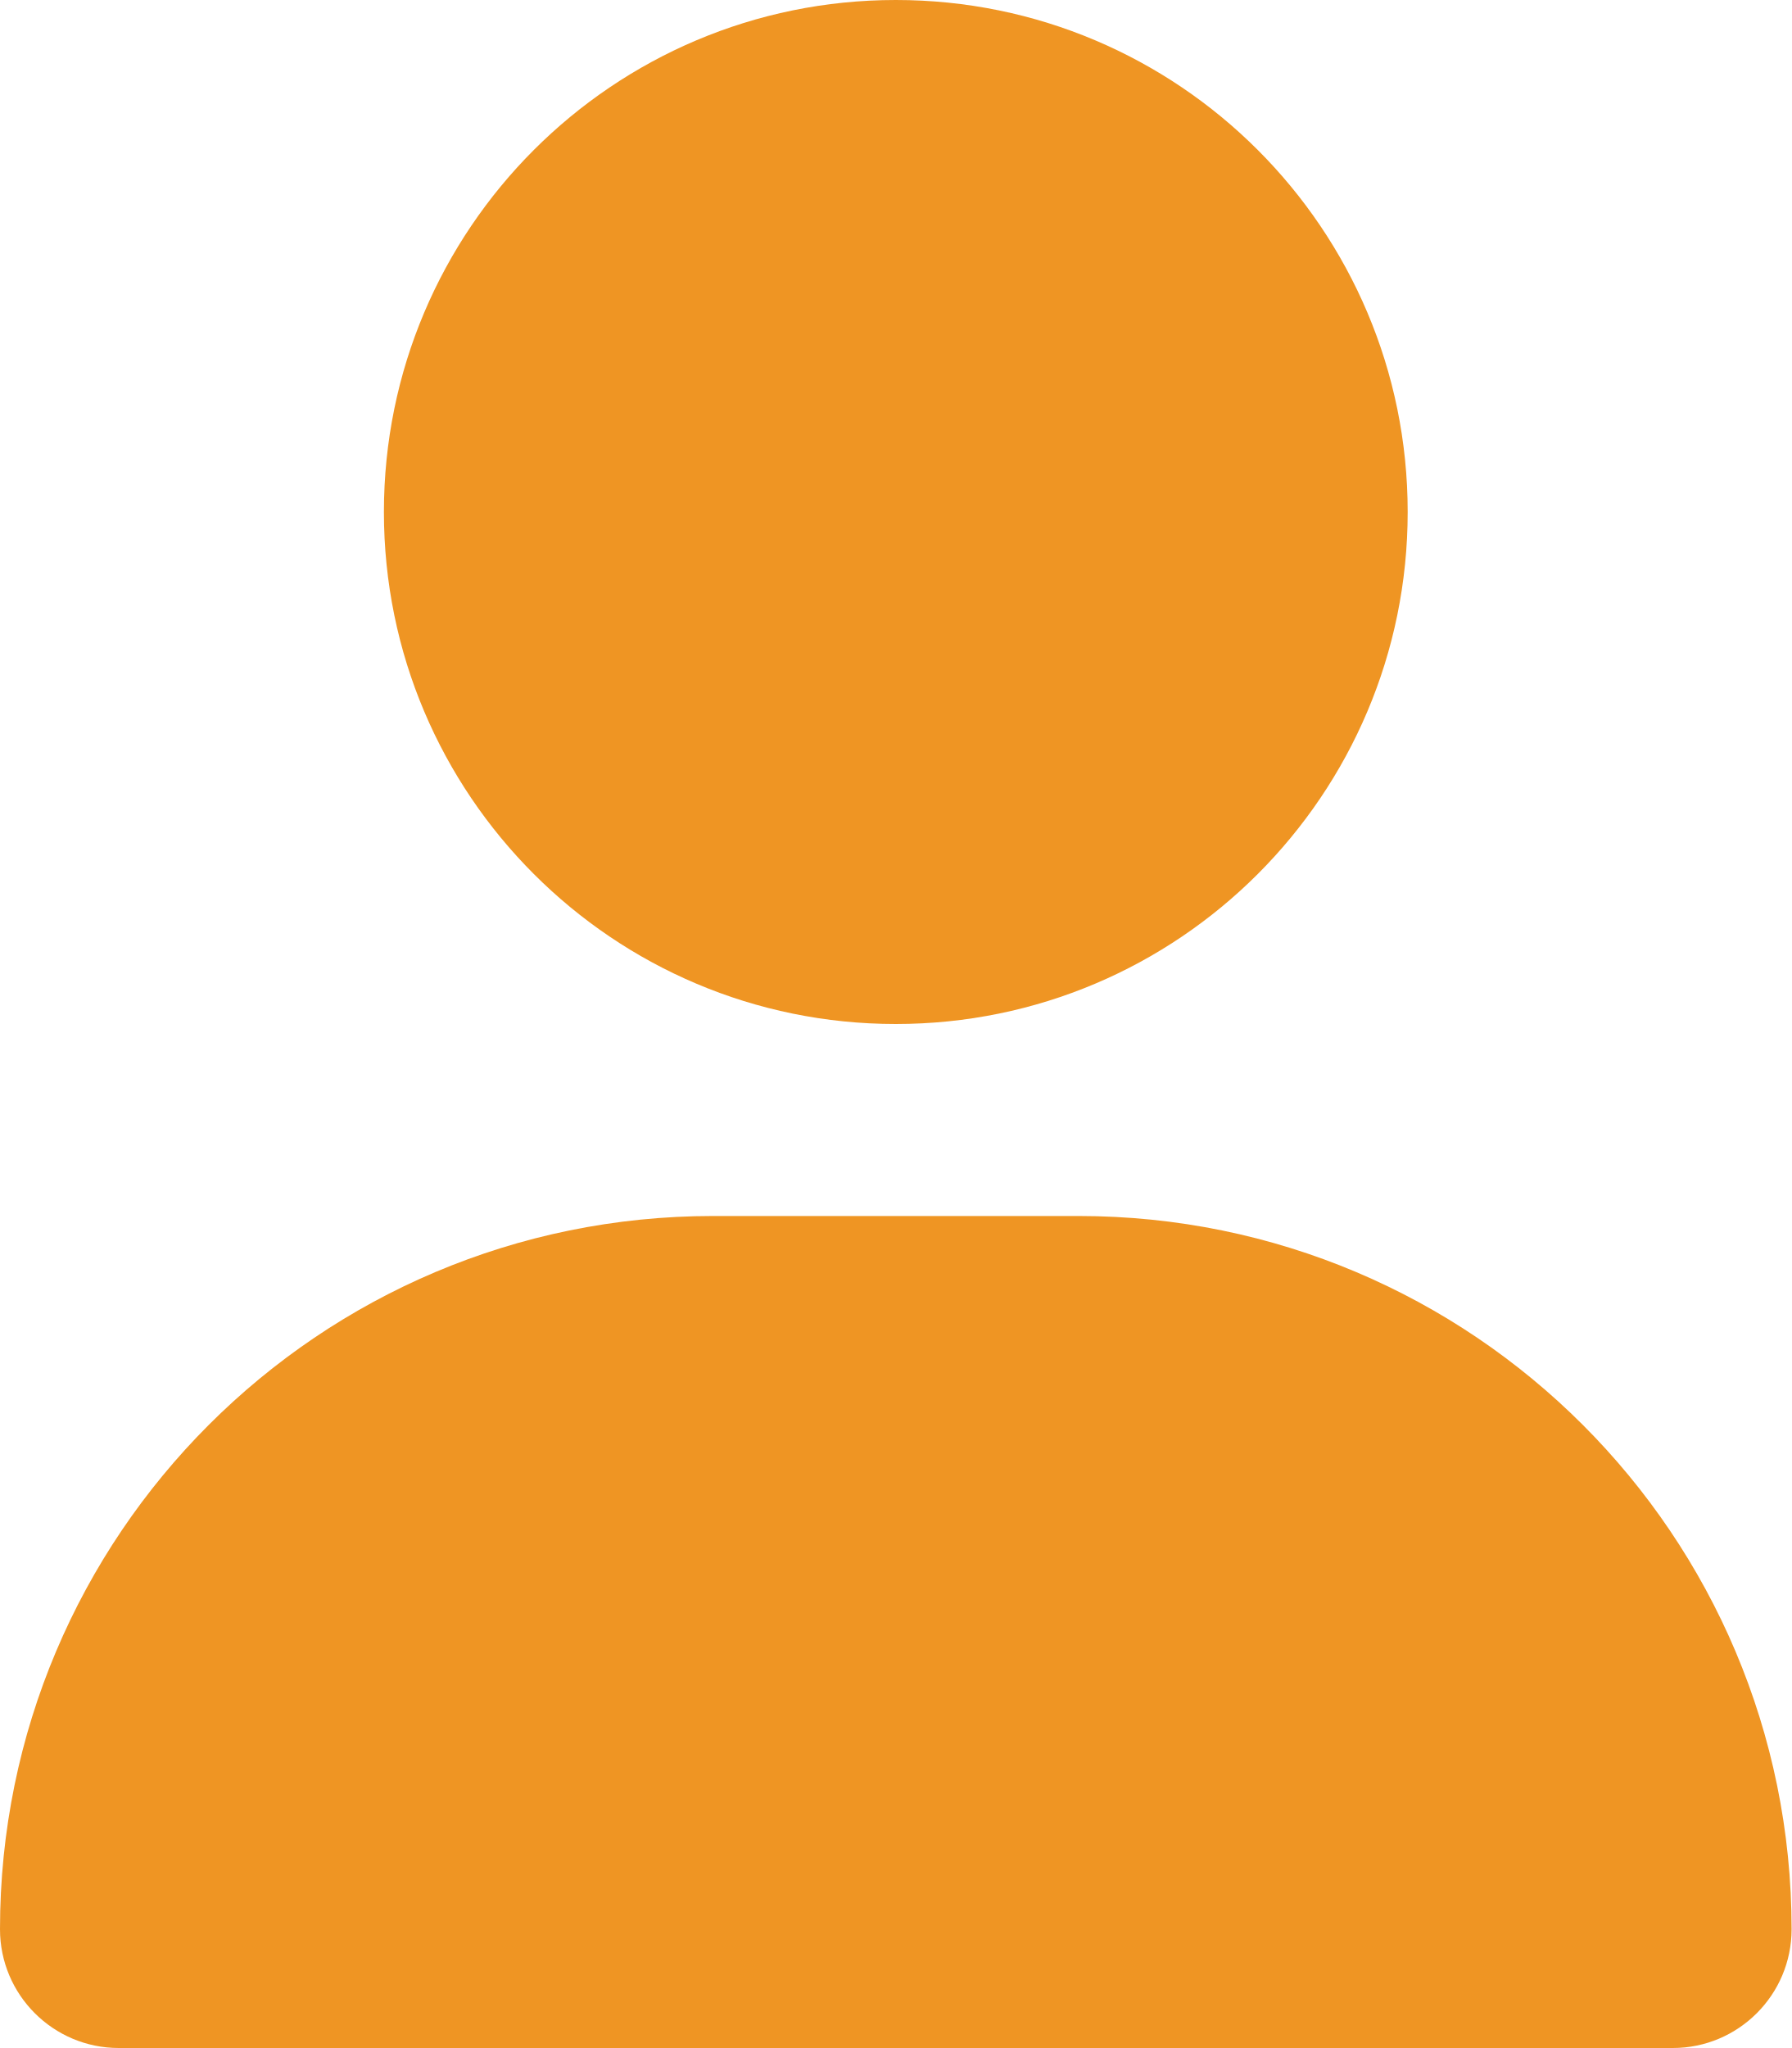
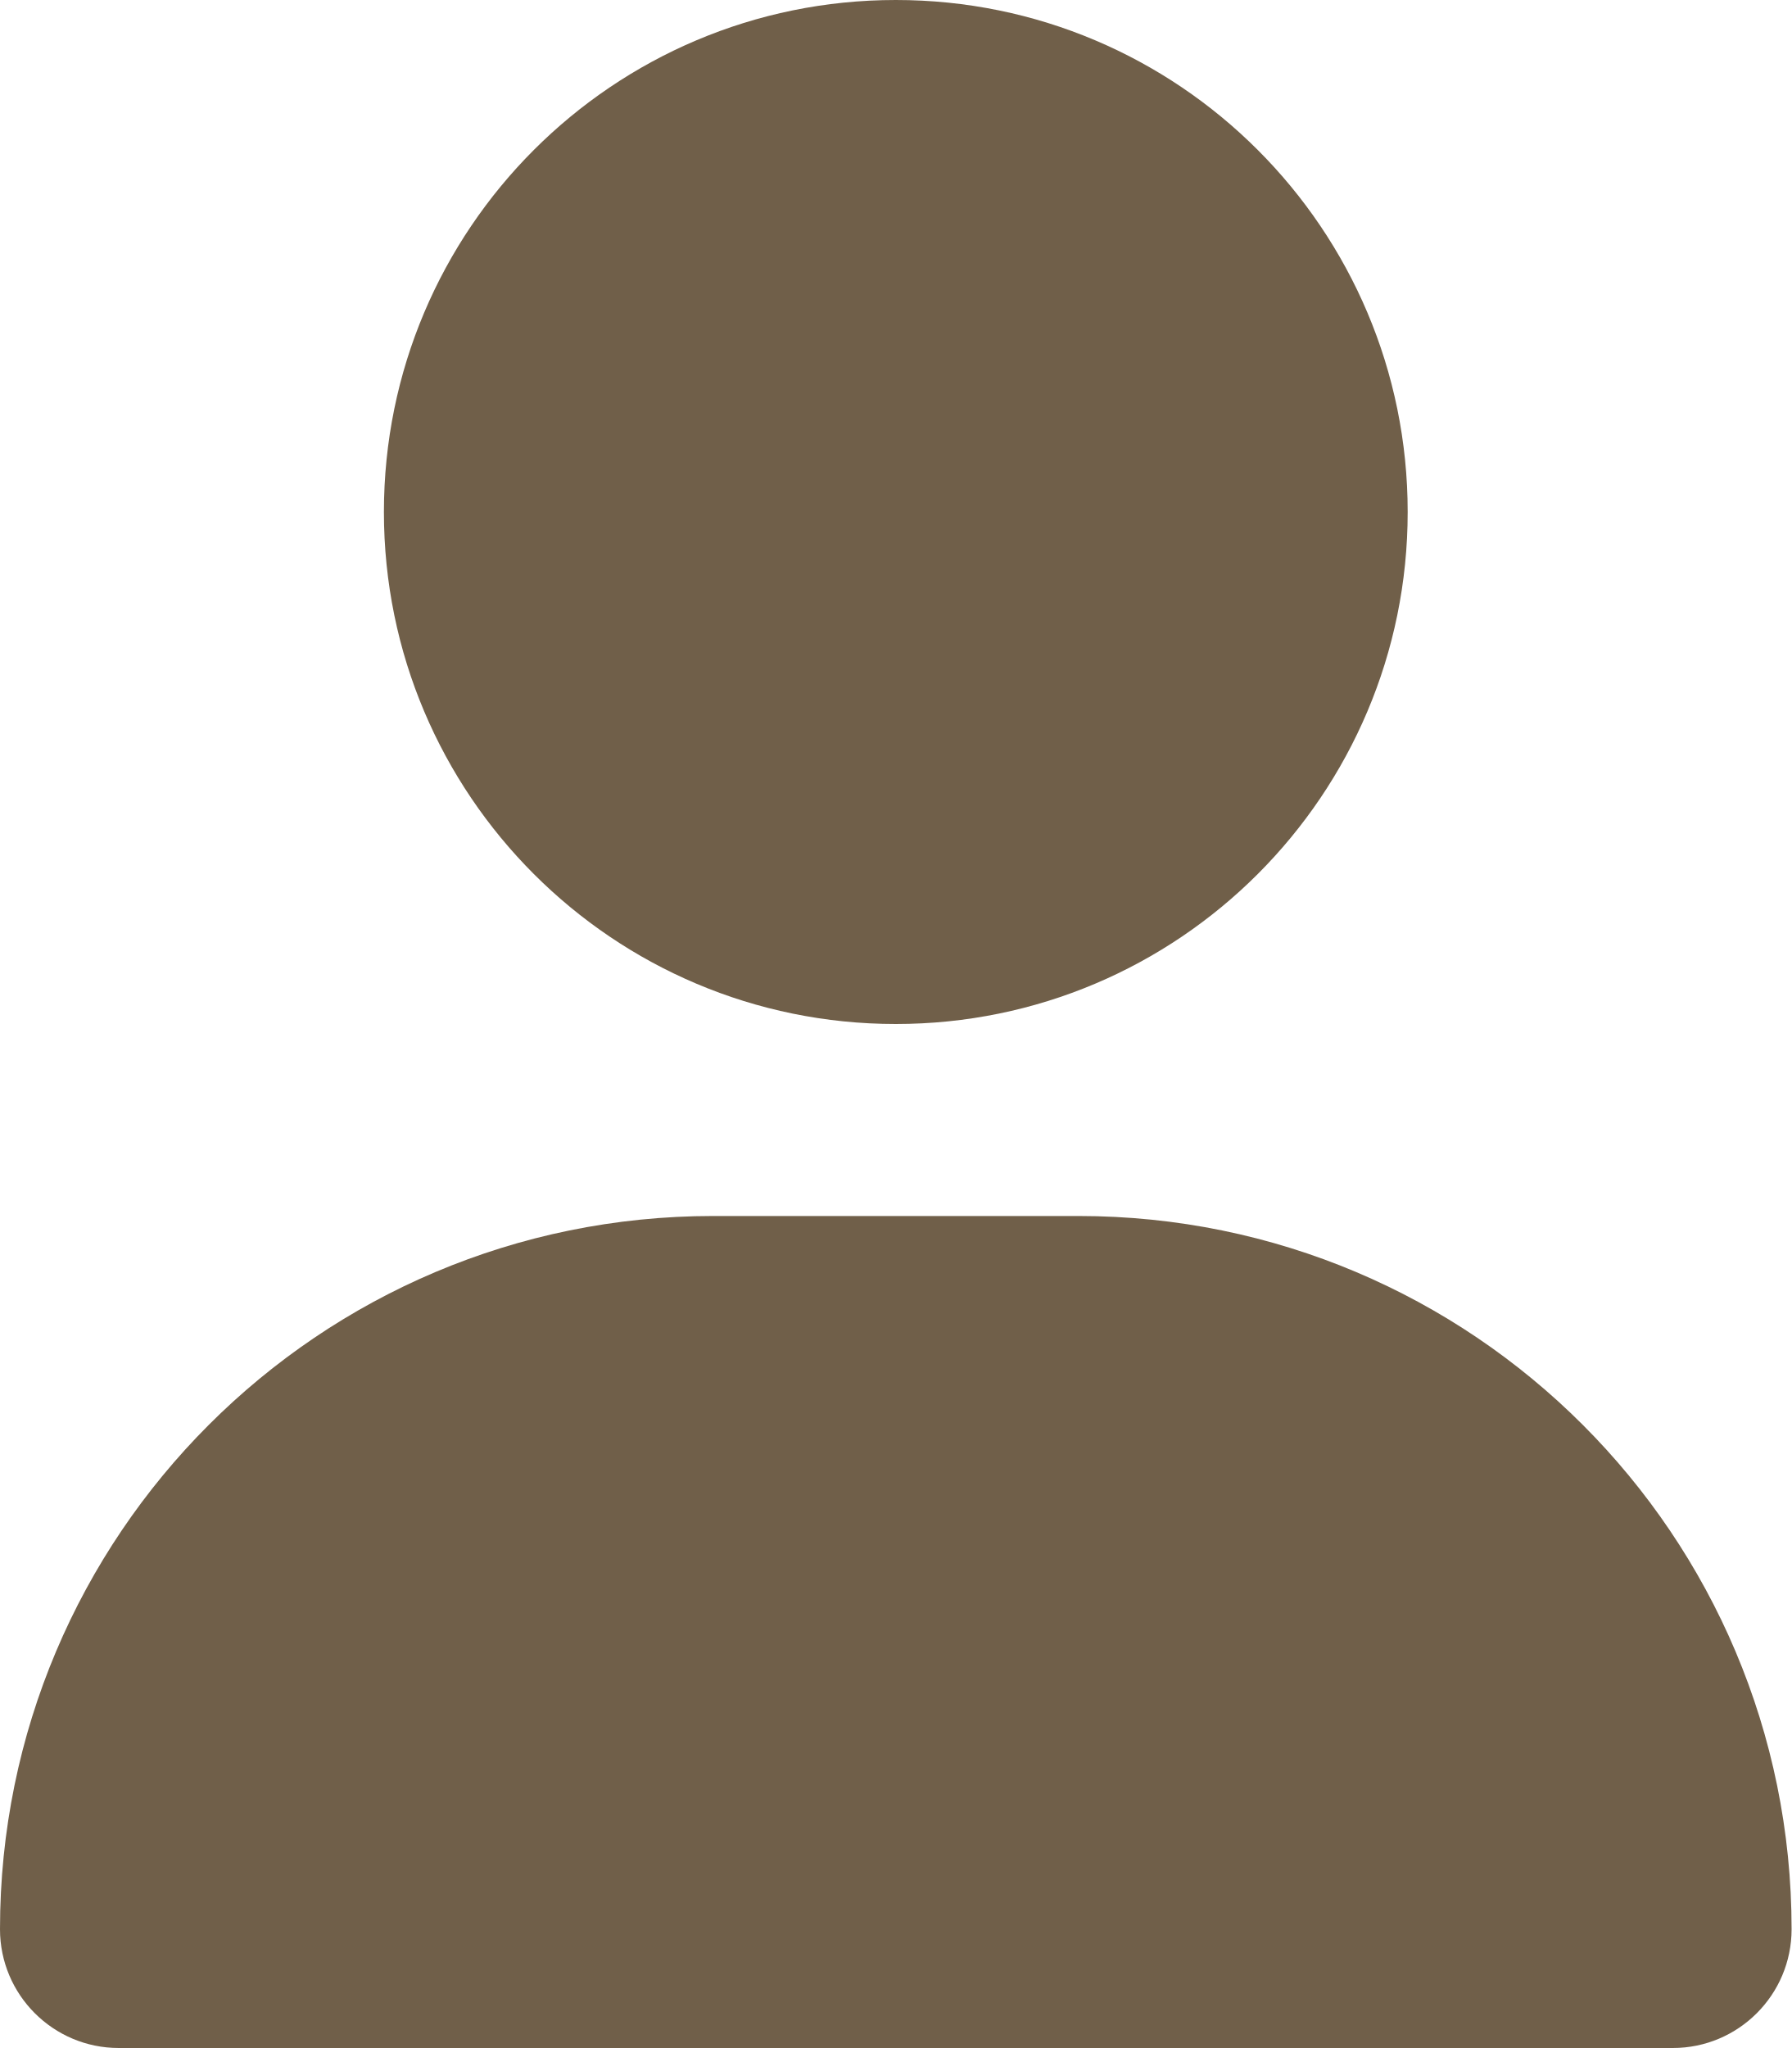
- <svg xmlns="http://www.w3.org/2000/svg" fill="#ef9523" viewBox="0 0 448 512">
+ <svg xmlns="http://www.w3.org/2000/svg" fill="#705f49" viewBox="0 0 448 512">
  <path d="M224 256A128 128 0 1 0 224 0a128 128 0 1 0 0 256zm-45.7 48C79.8 304 0 383.8 0 482.3C0 498.7 13.3 512 29.7 512l388.6 0c16.4 0 29.7-13.3 29.7-29.7C448 383.8 368.2 304 269.7 304l-91.4 0z" />
</svg>
